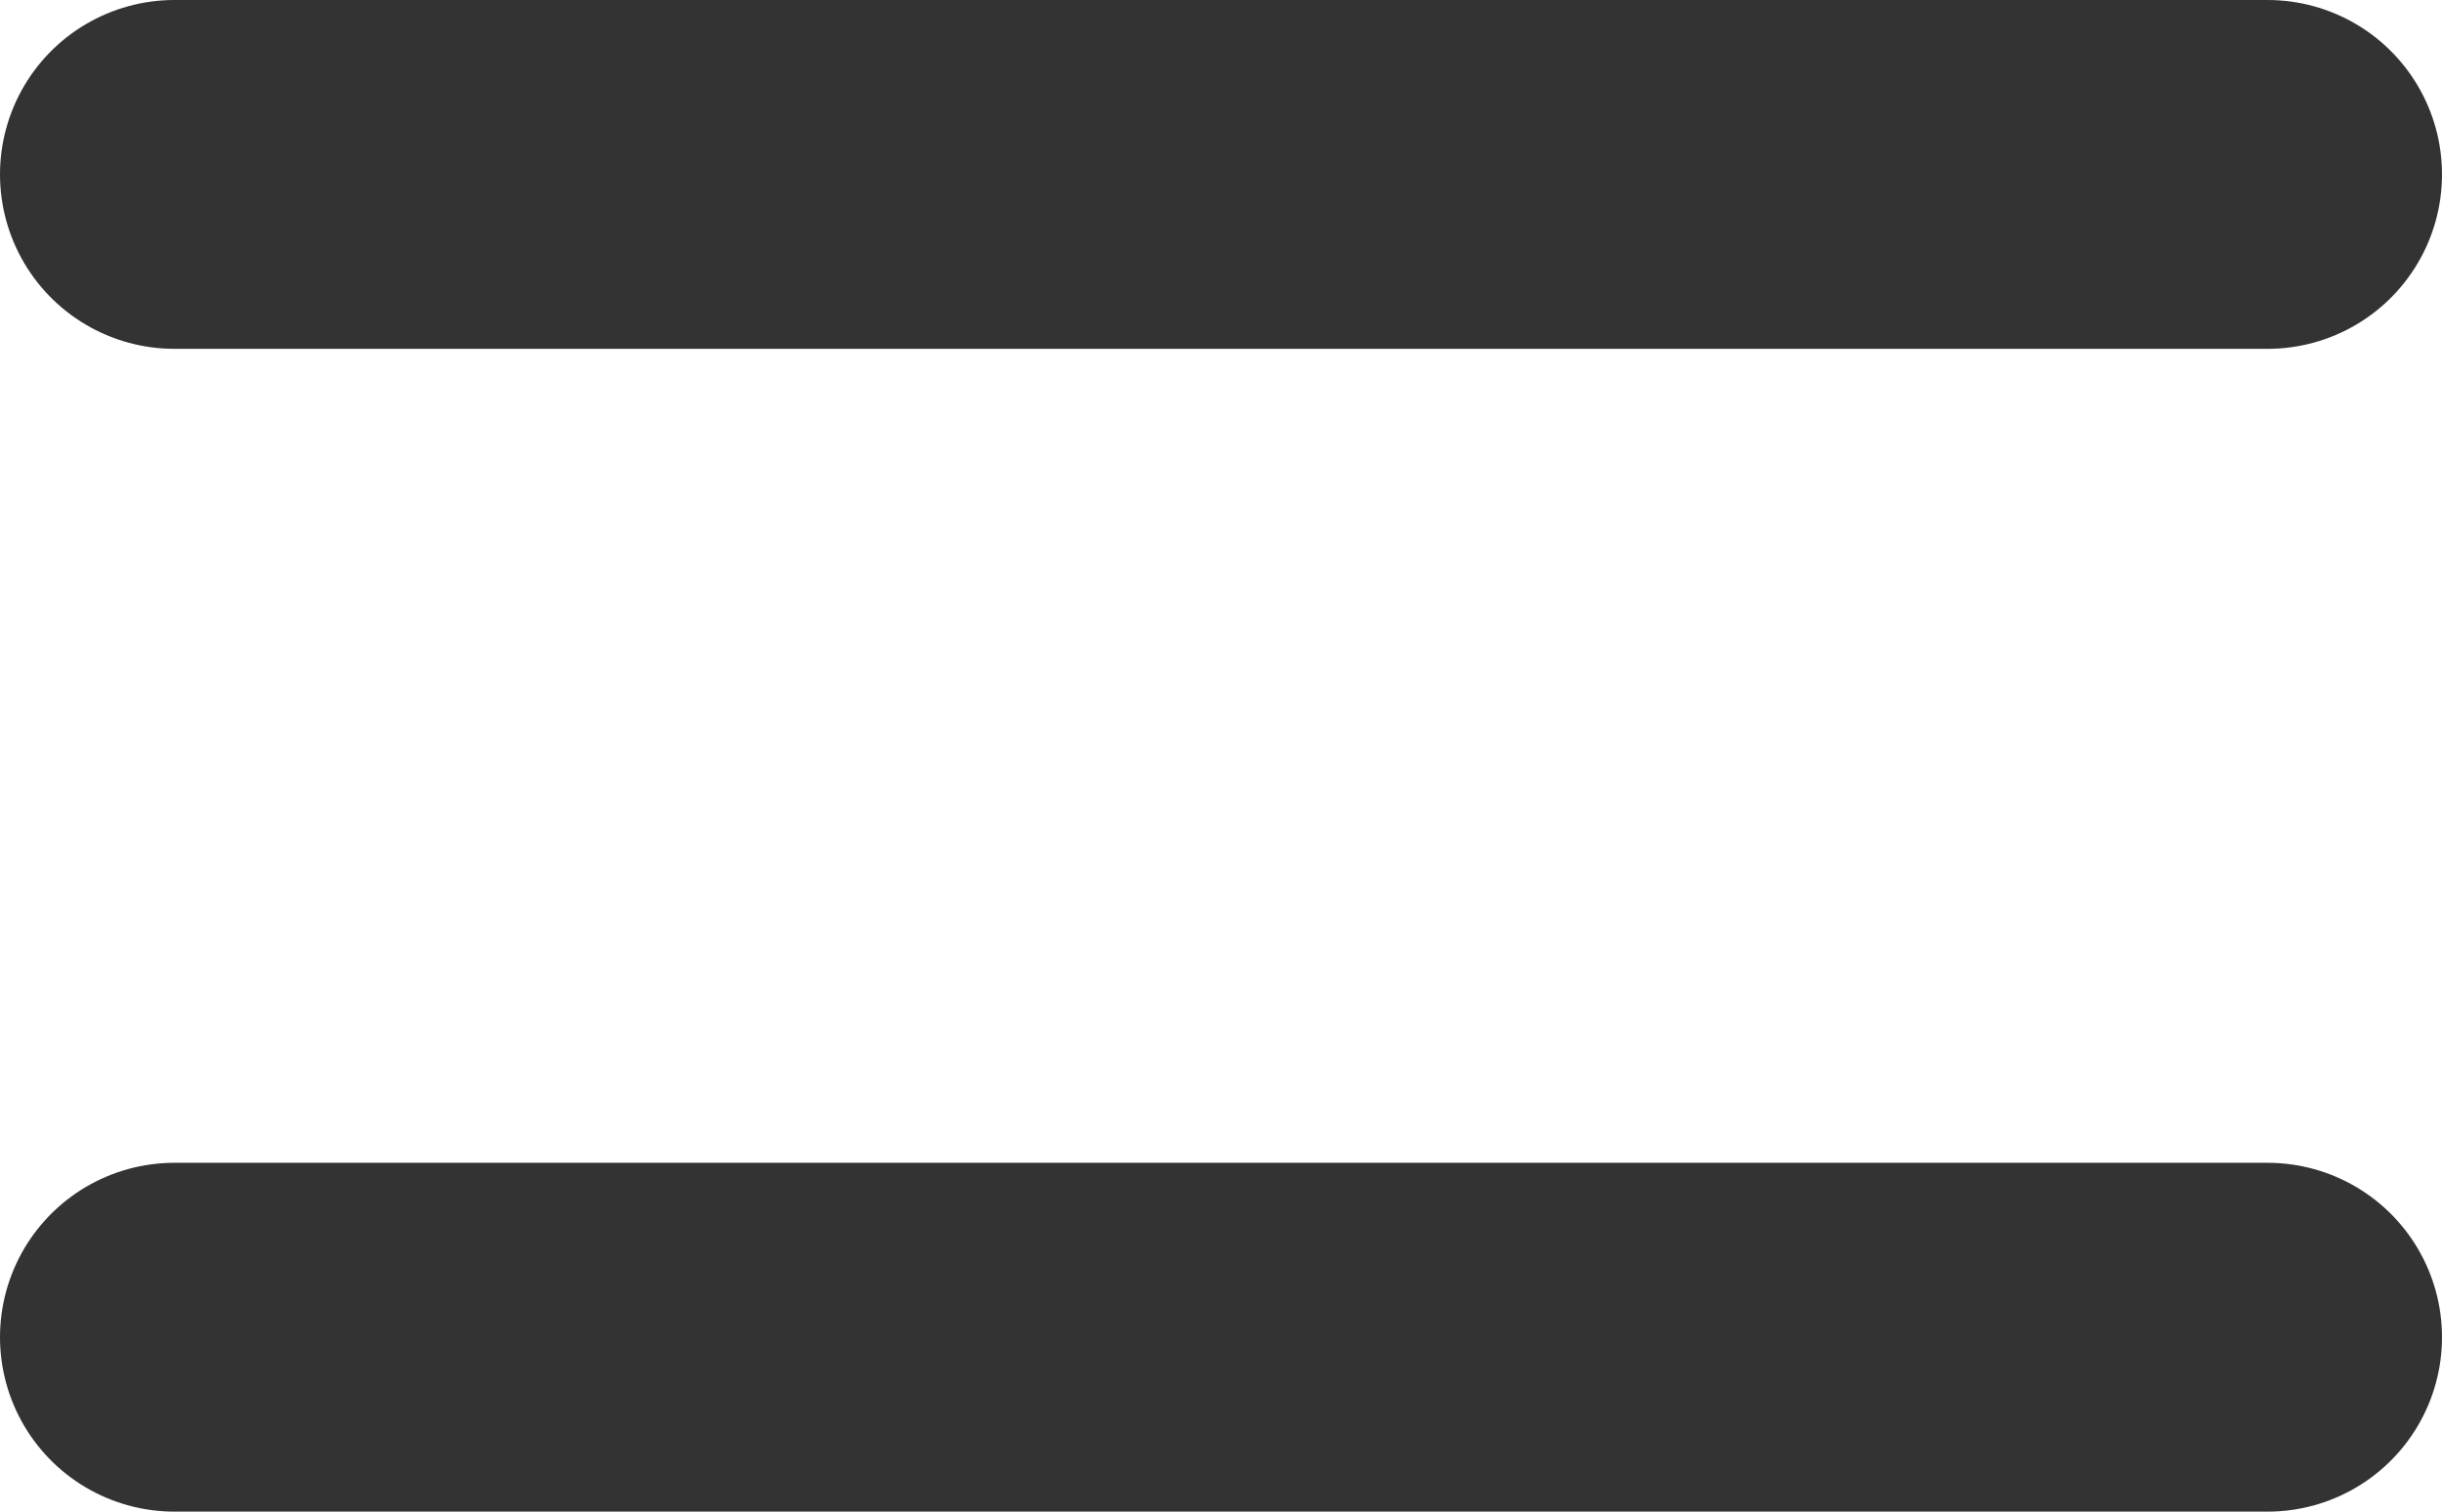
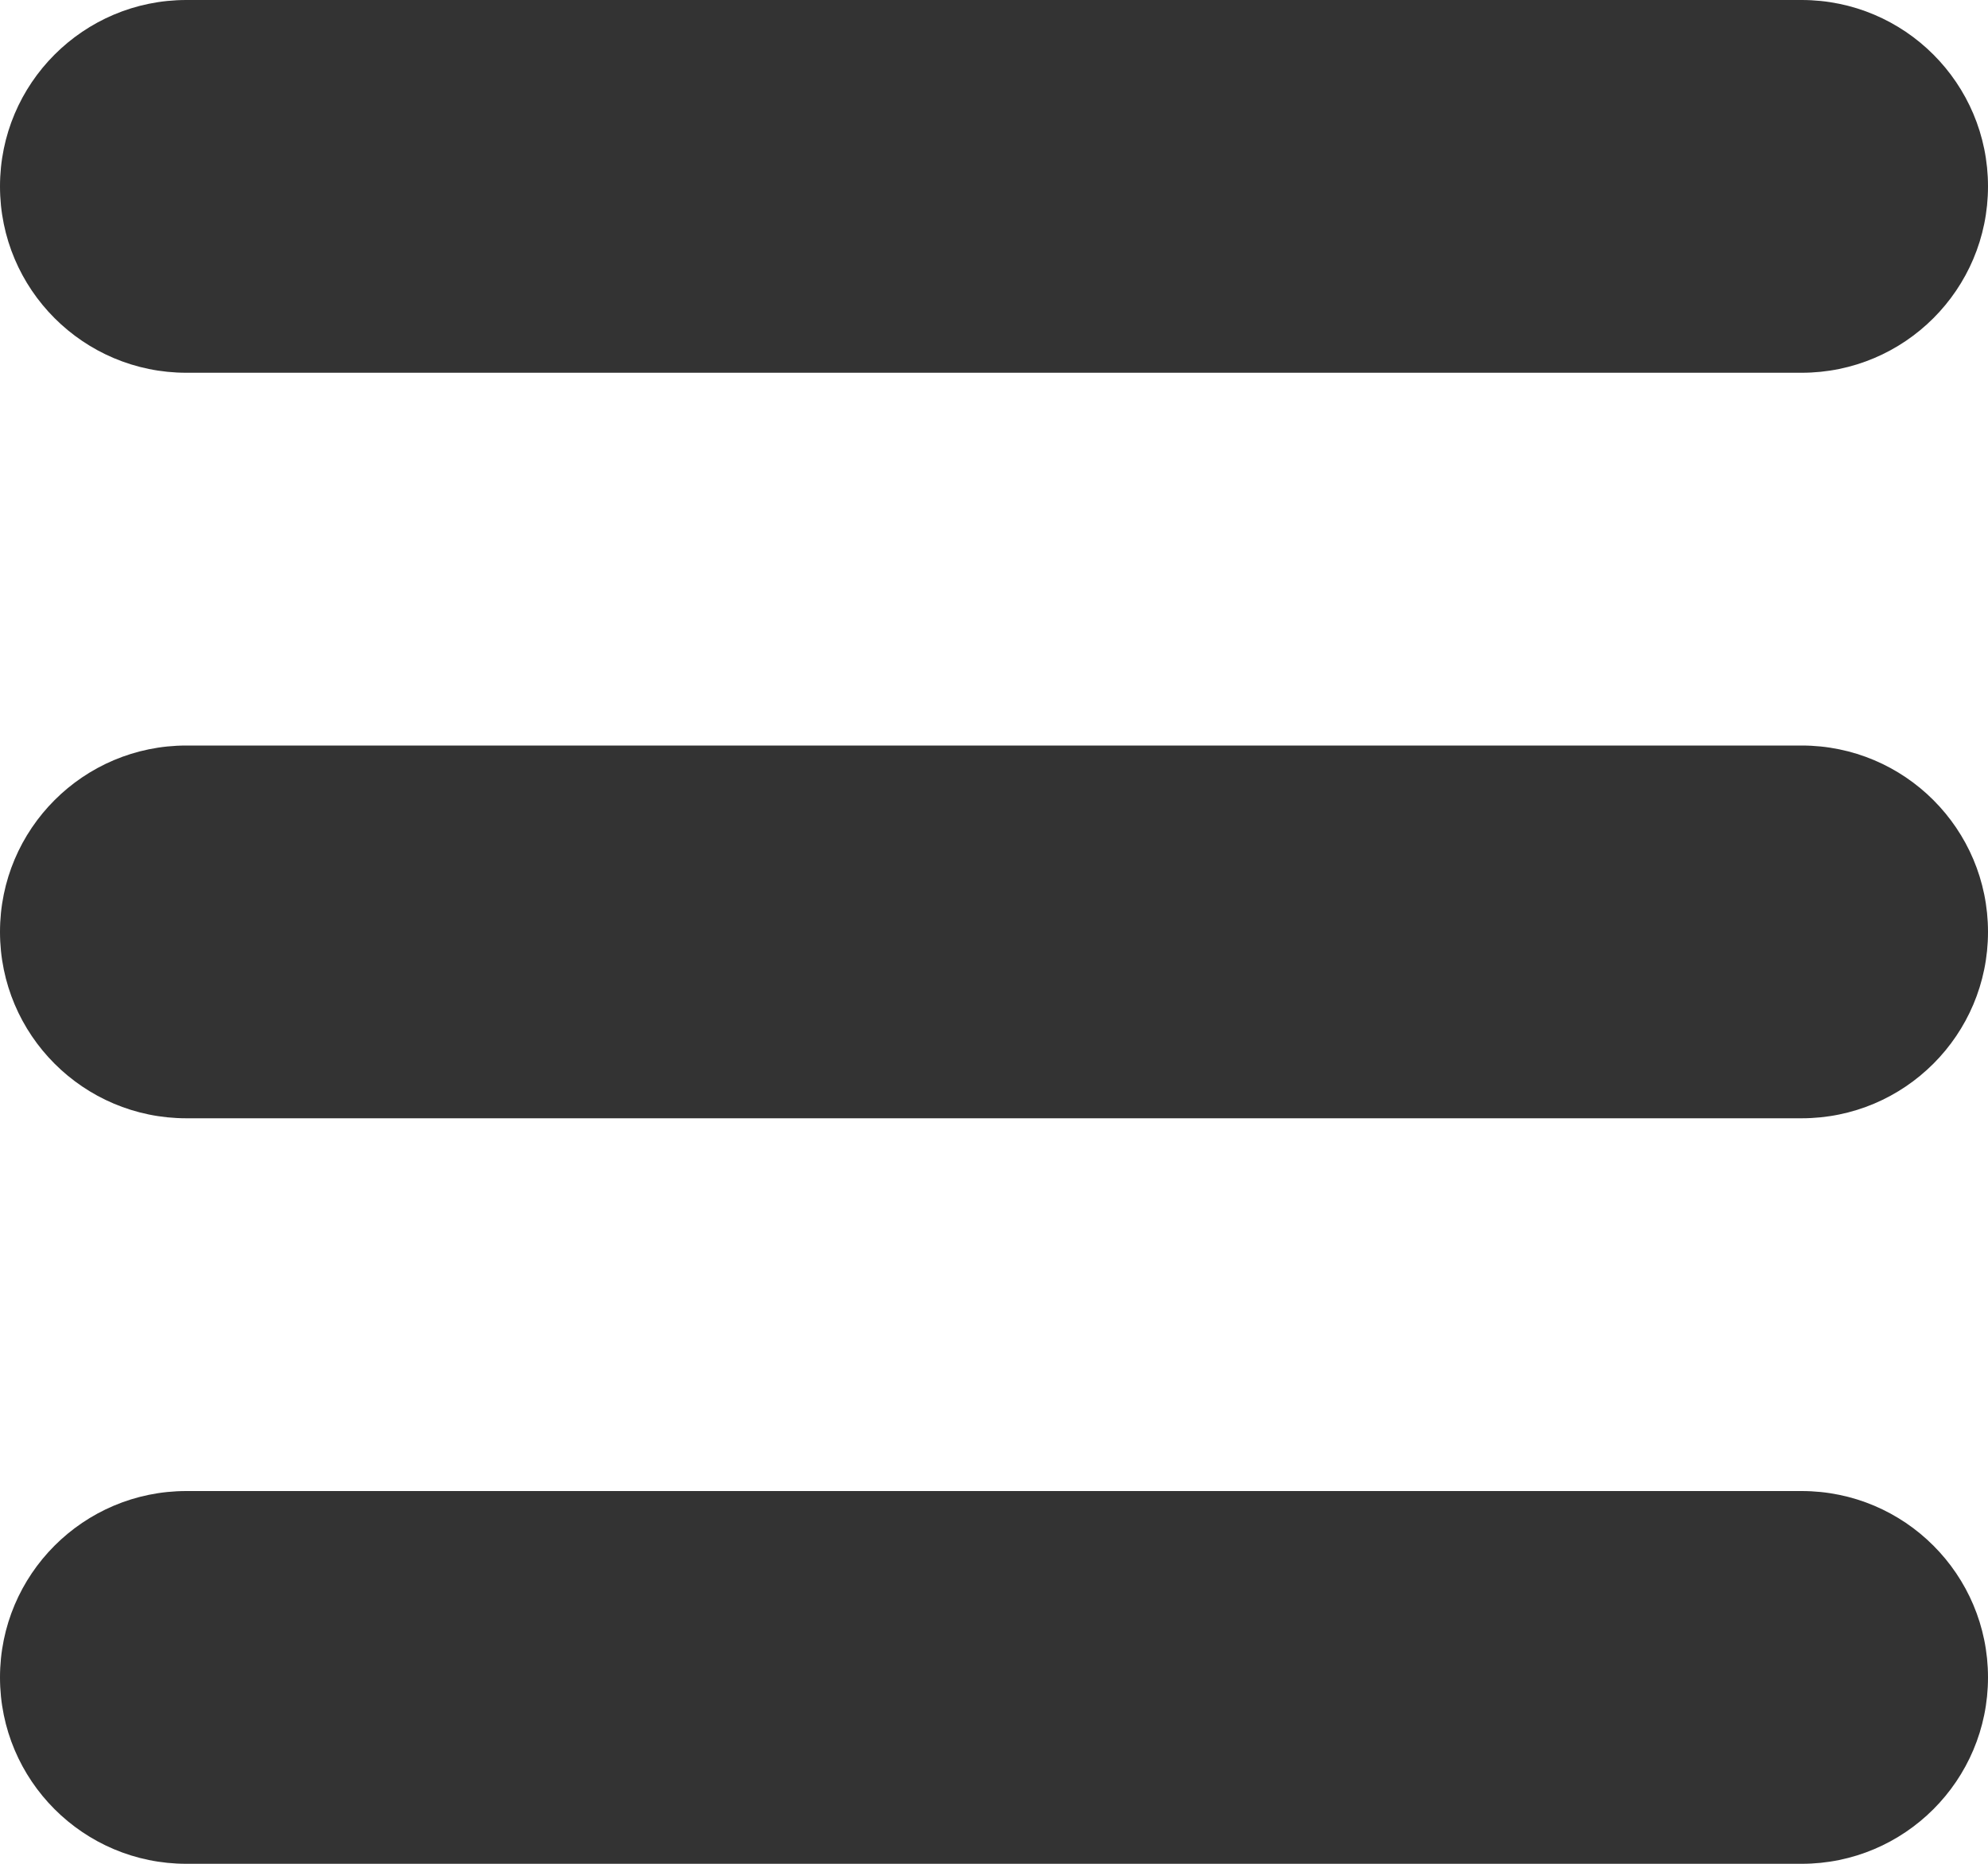
- <svg xmlns="http://www.w3.org/2000/svg" width="10.5" height="6.5" viewBox="0 0 10.5 6.5">
-   <g id="Group_6" data-name="Group 6" transform="translate(0.75 0.25)">
-     <path id="Line_4" data-name="Line 4" d="M0,.5H9" fill="none" stroke="#333" stroke-linecap="round" stroke-linejoin="round" stroke-miterlimit="10" stroke-width="1.5" />
-     <path id="Line_4-2" data-name="Line 4" d="M0,.5H9" transform="translate(0 5)" fill="none" stroke="#333" stroke-linecap="round" stroke-linejoin="round" stroke-miterlimit="10" stroke-width="1.5" />
-   </g>
+ <svg xmlns="http://www.w3.org/2000/svg" id="Group_8" data-name="Group 8" width="16" height="15" viewBox="0 0 16 15">
+   <rect id="Rectangle" width="16" height="3" rx="1.5" fill="#333" />
+   <rect id="Rectangle_Copy" data-name="Rectangle Copy" width="16" height="3" rx="1.5" transform="translate(0 6)" fill="#333" />
+   <rect id="Rectangle_Copy_2" data-name="Rectangle Copy 2" width="16" height="3" rx="1.5" transform="translate(0 12)" fill="#333" />
</svg>
